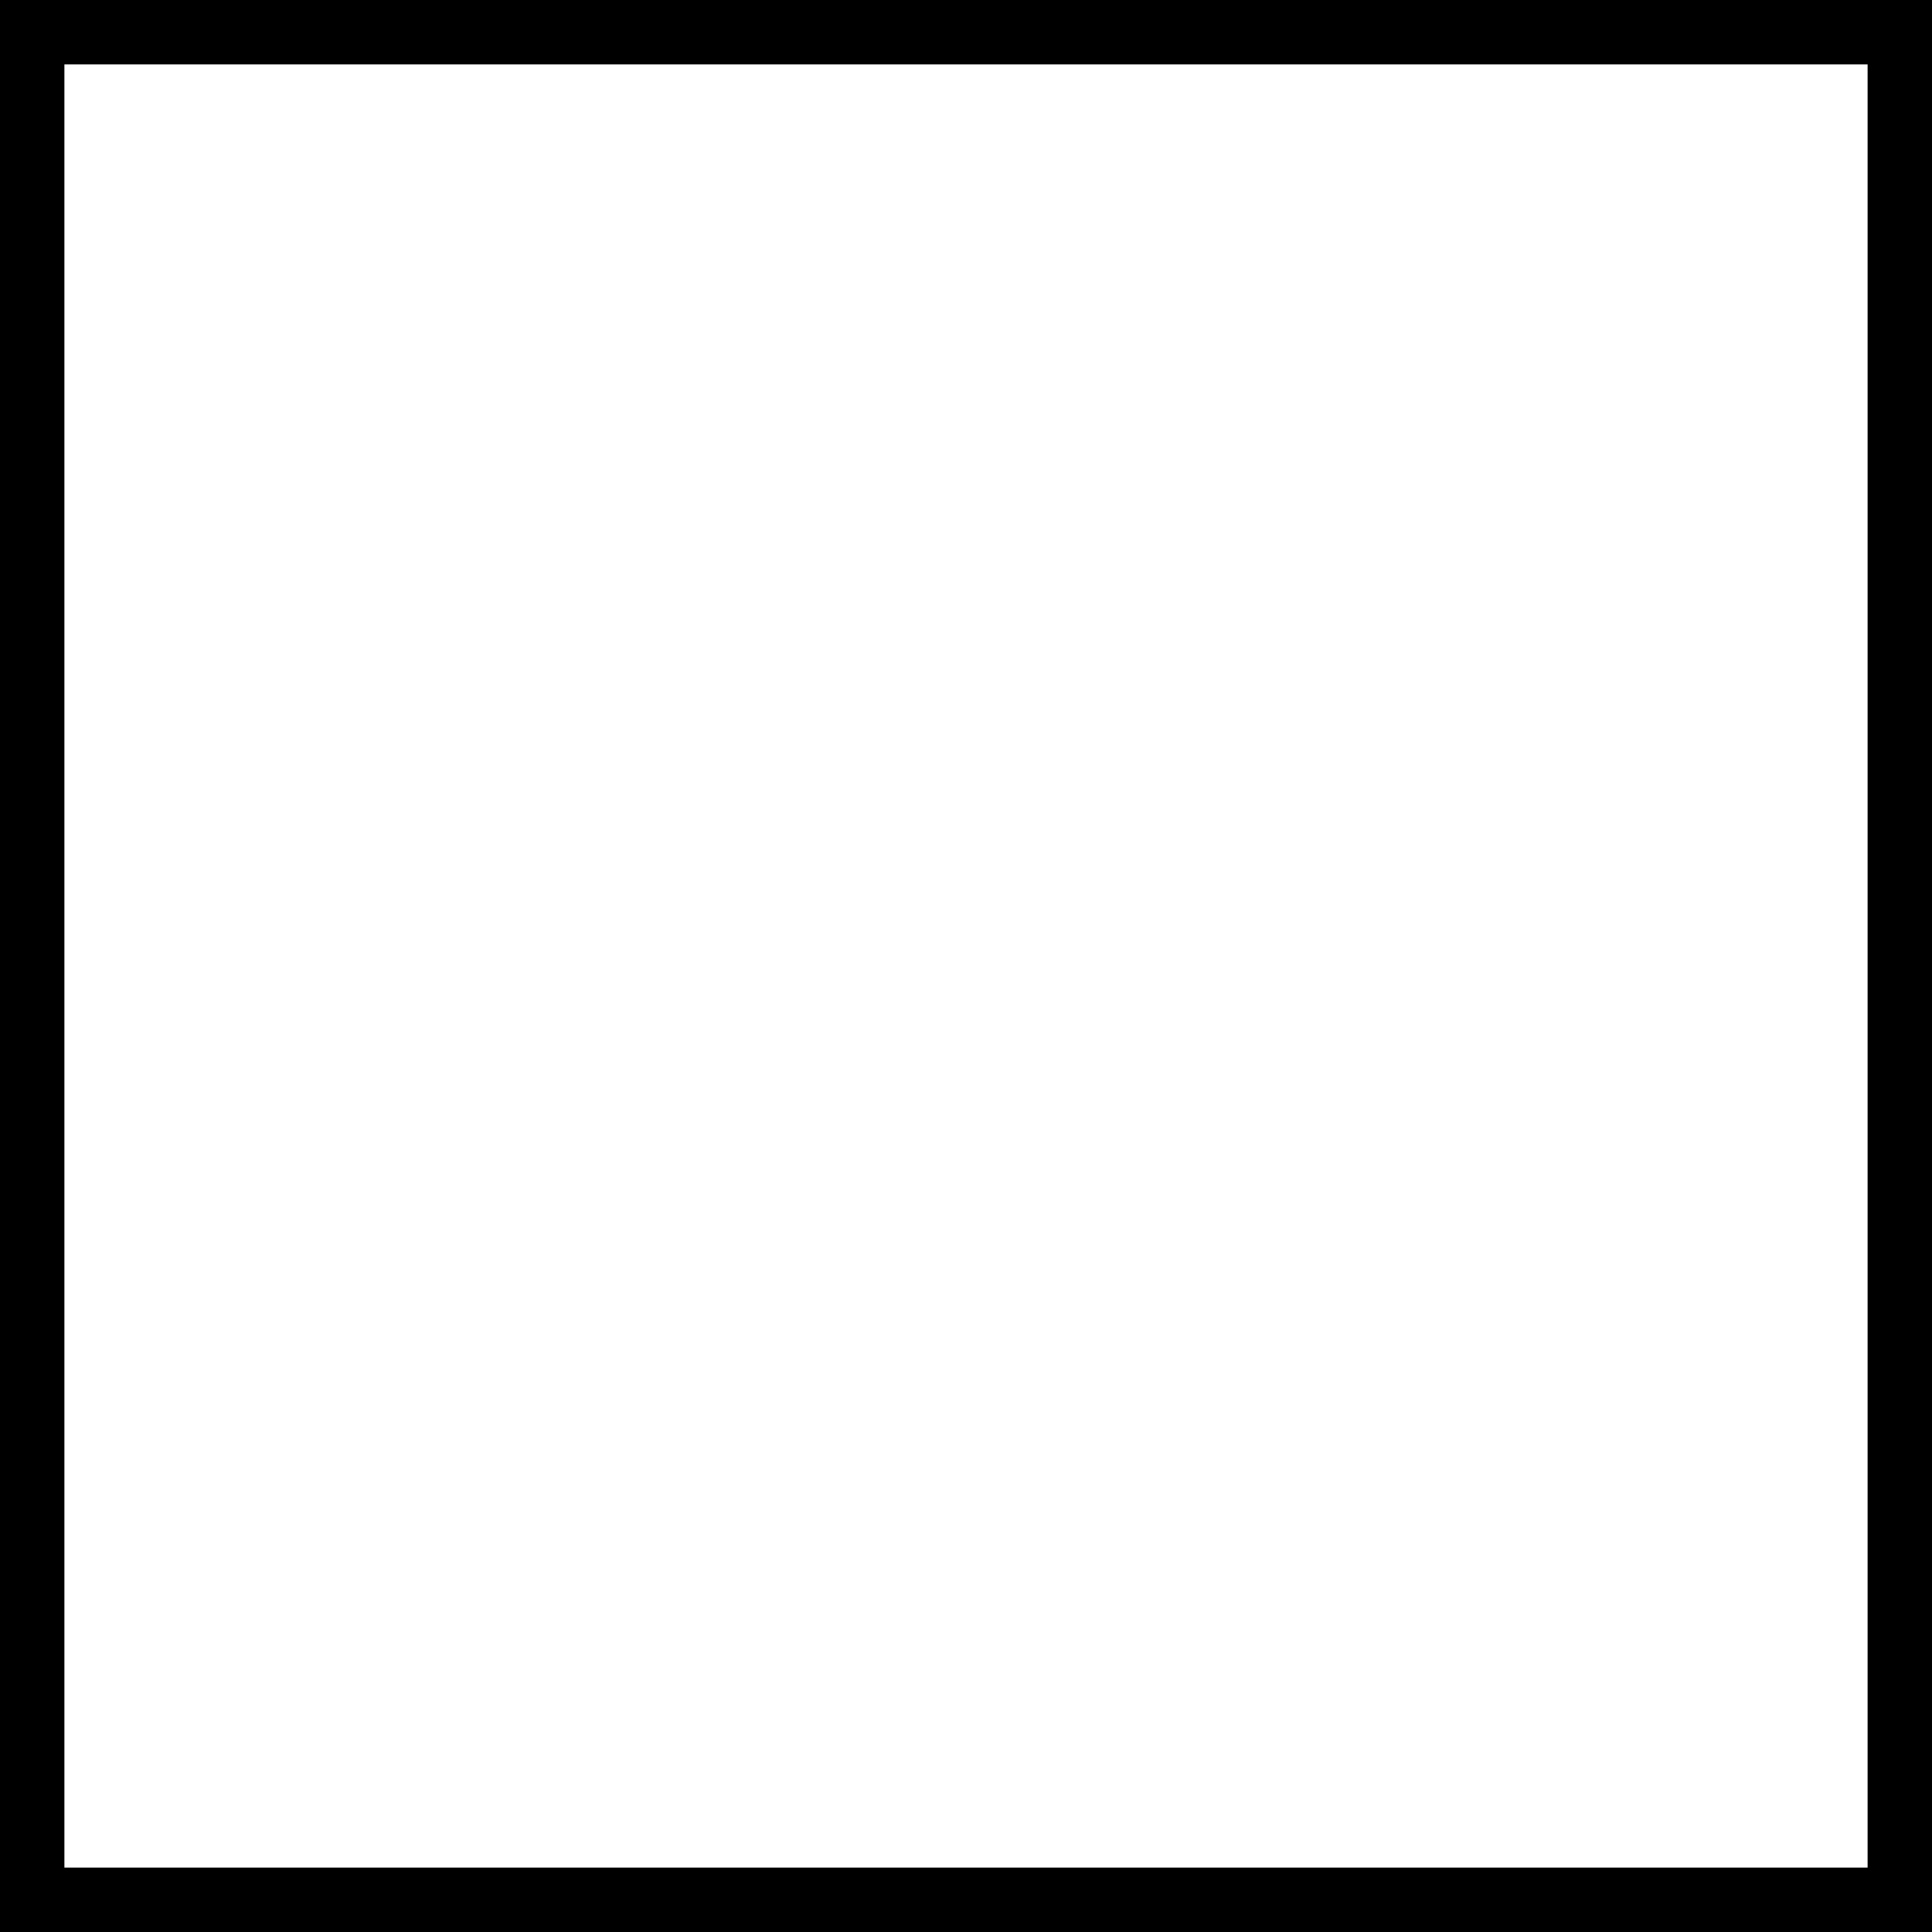
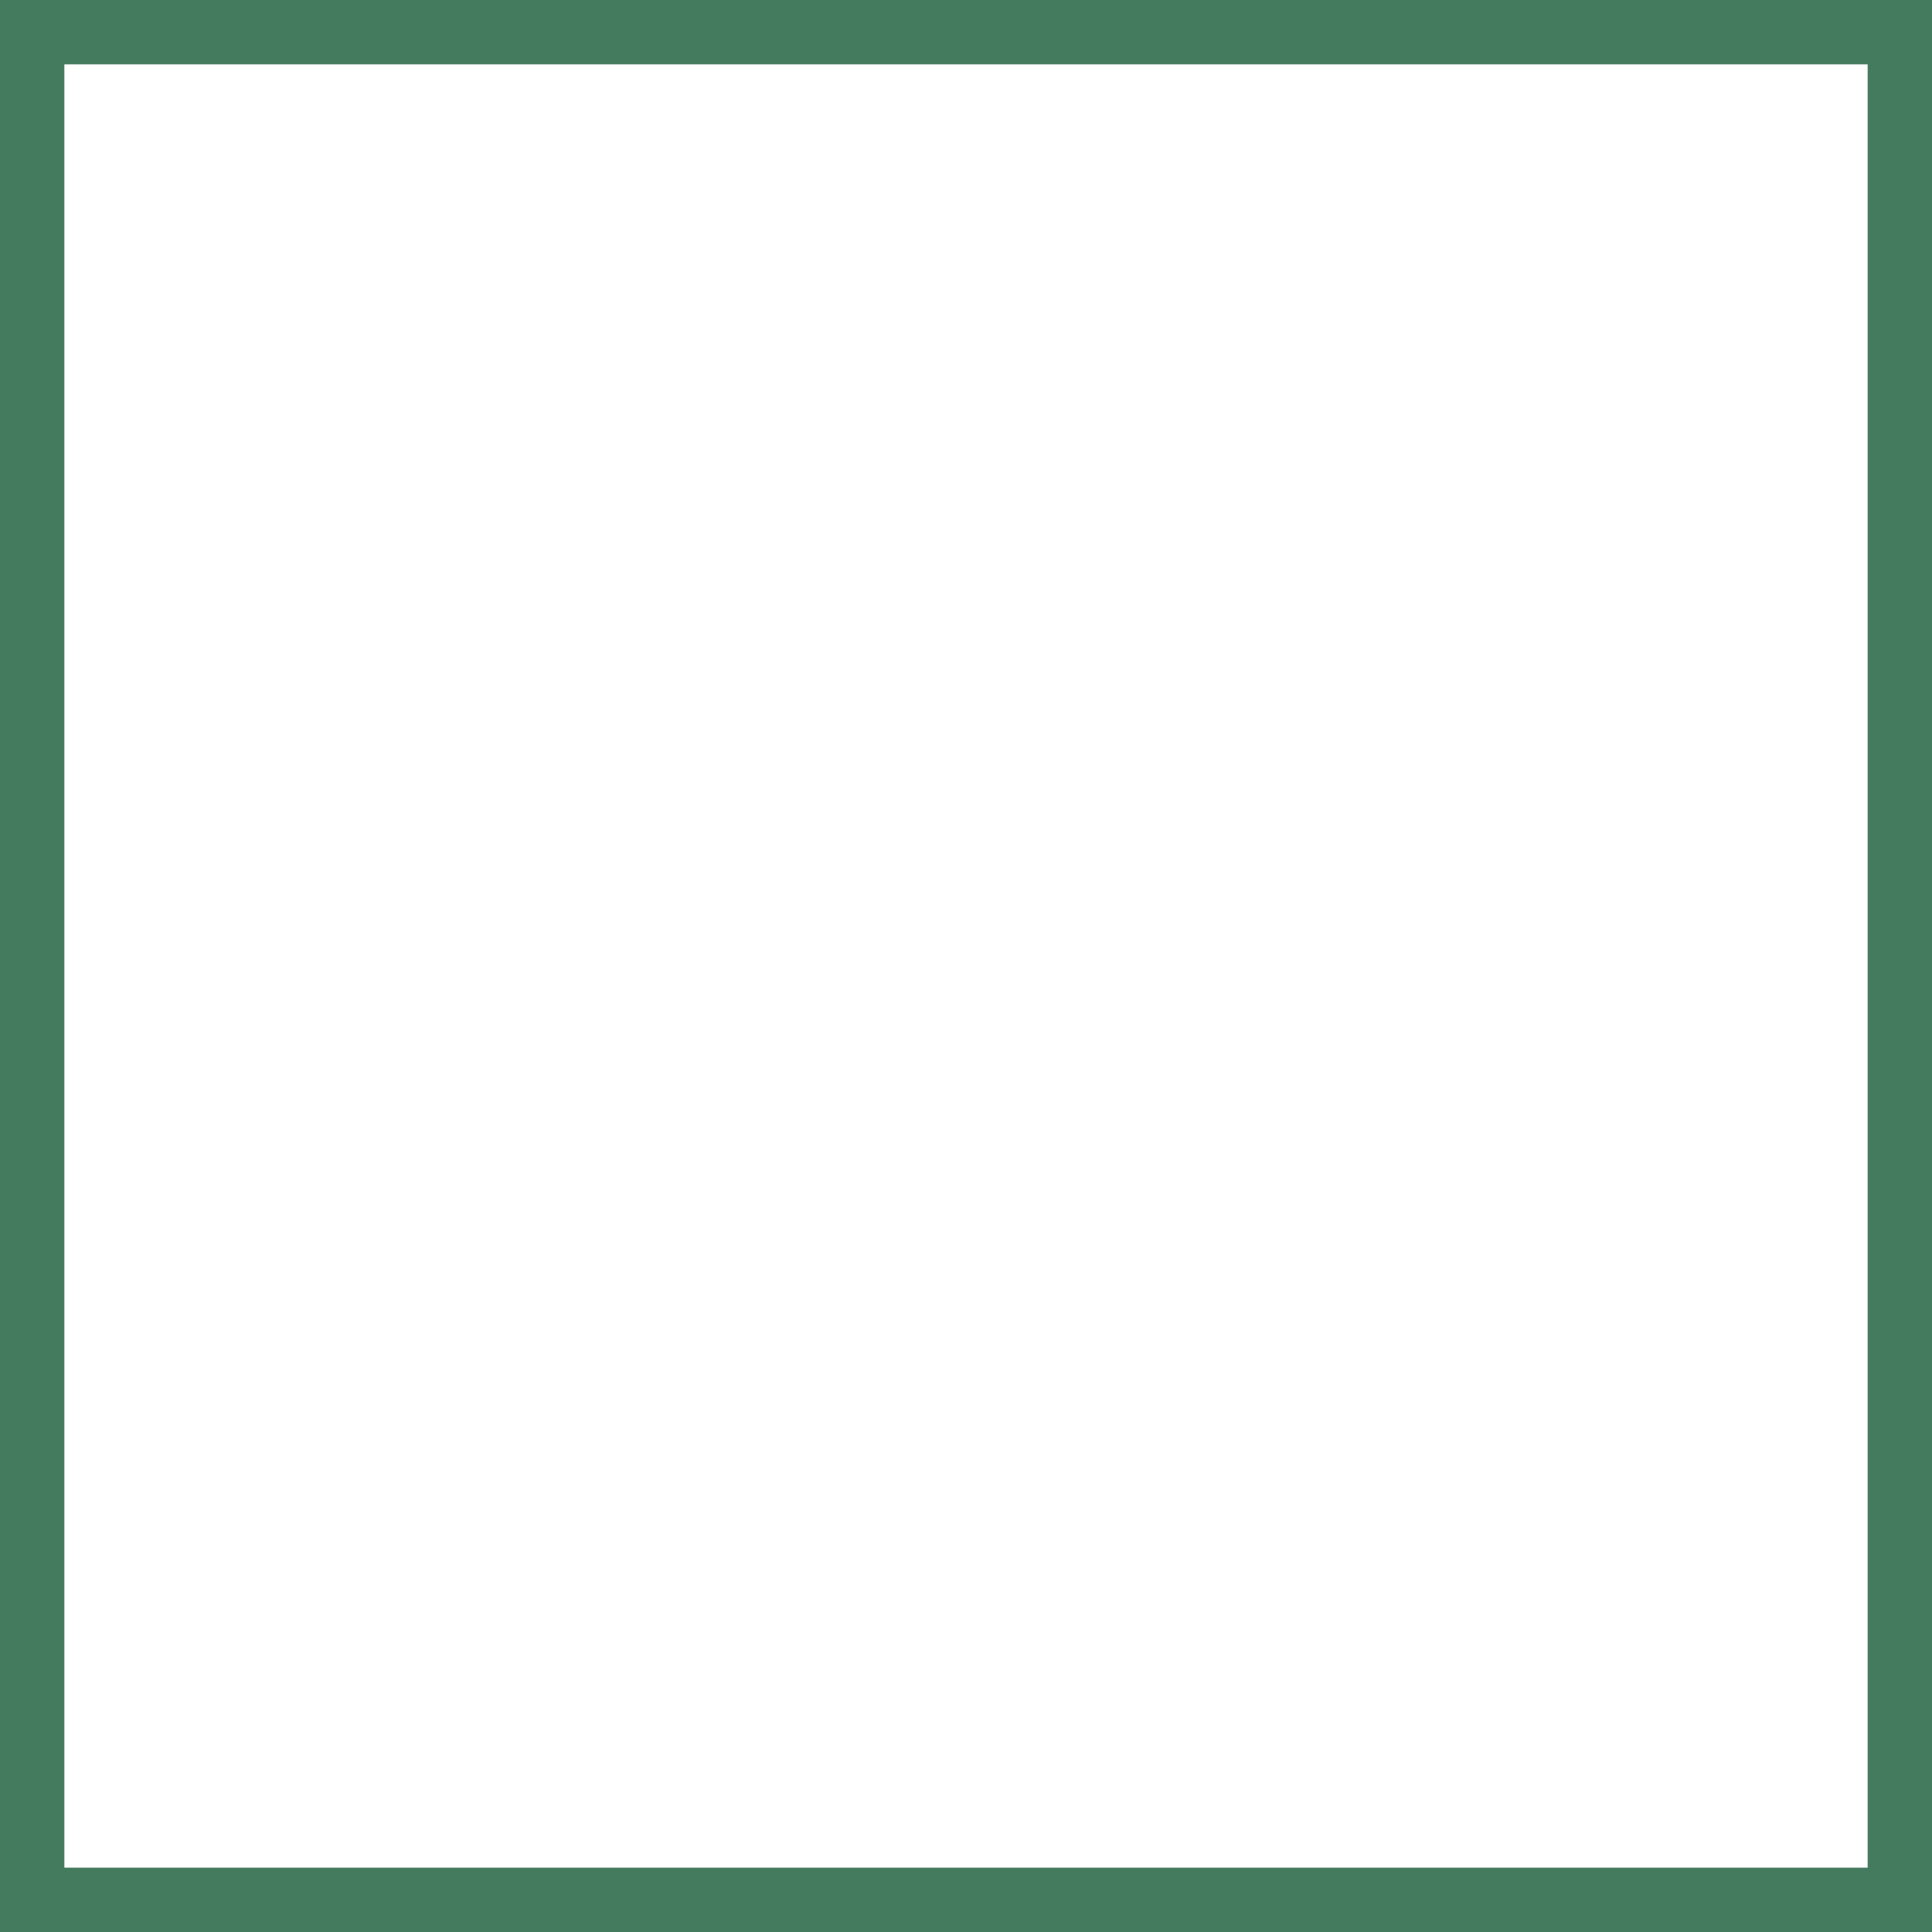
- <svg xmlns="http://www.w3.org/2000/svg" version="1.1" id="Capa_1" x="0px" y="0px" viewBox="0 0 60 60" style="enable-background:new 0 0 60 60;" xml:space="preserve">
+ <svg xmlns="http://www.w3.org/2000/svg" version="1.1" id="Capa_1" x="0px" y="0px" viewBox="0 0 60 60" style="enable-background:new 0 0 60 60;fill: #447B5F" xml:space="preserve">
  <path d="M0,0v60h60V0H0z M58,58H2V2h56V58z" />
  <g>
</g>
  <g>
</g>
  <g>
</g>
  <g>
</g>
  <g>
</g>
  <g>
</g>
  <g>
</g>
  <g>
</g>
  <g>
</g>
  <g>
</g>
  <g>
</g>
  <g>
</g>
  <g>
</g>
  <g>
</g>
  <g>
</g>
</svg>
